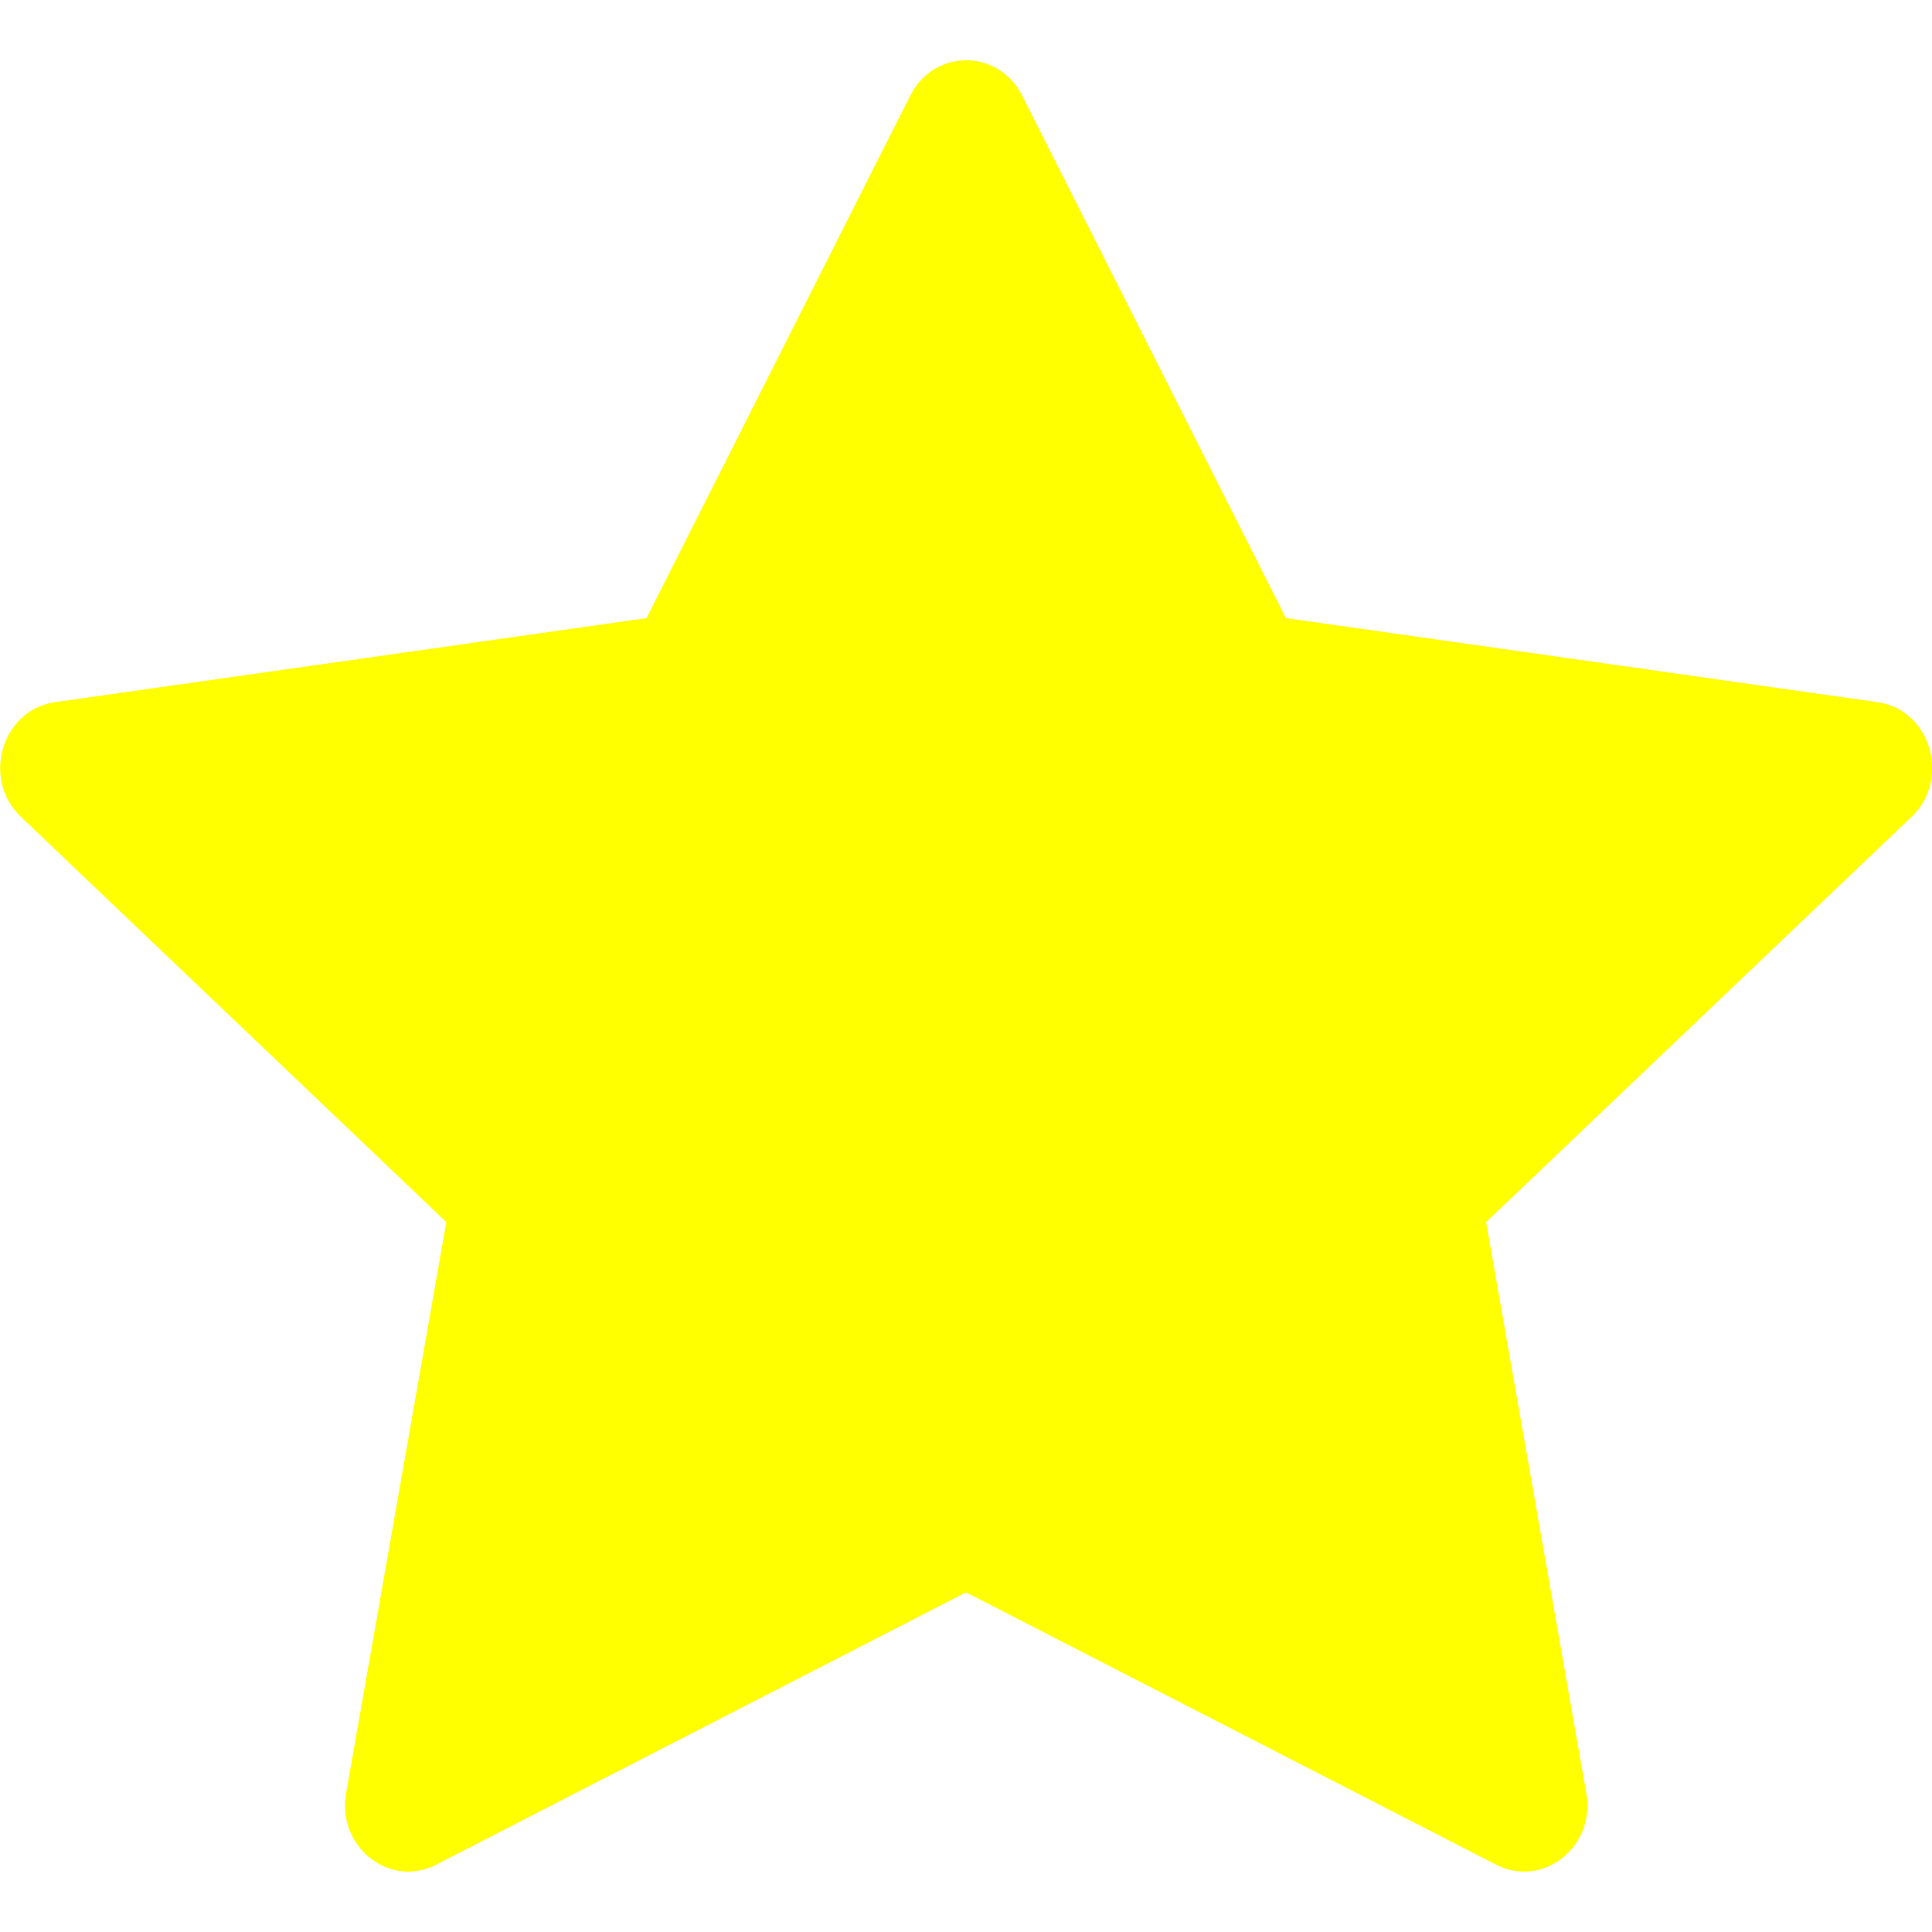
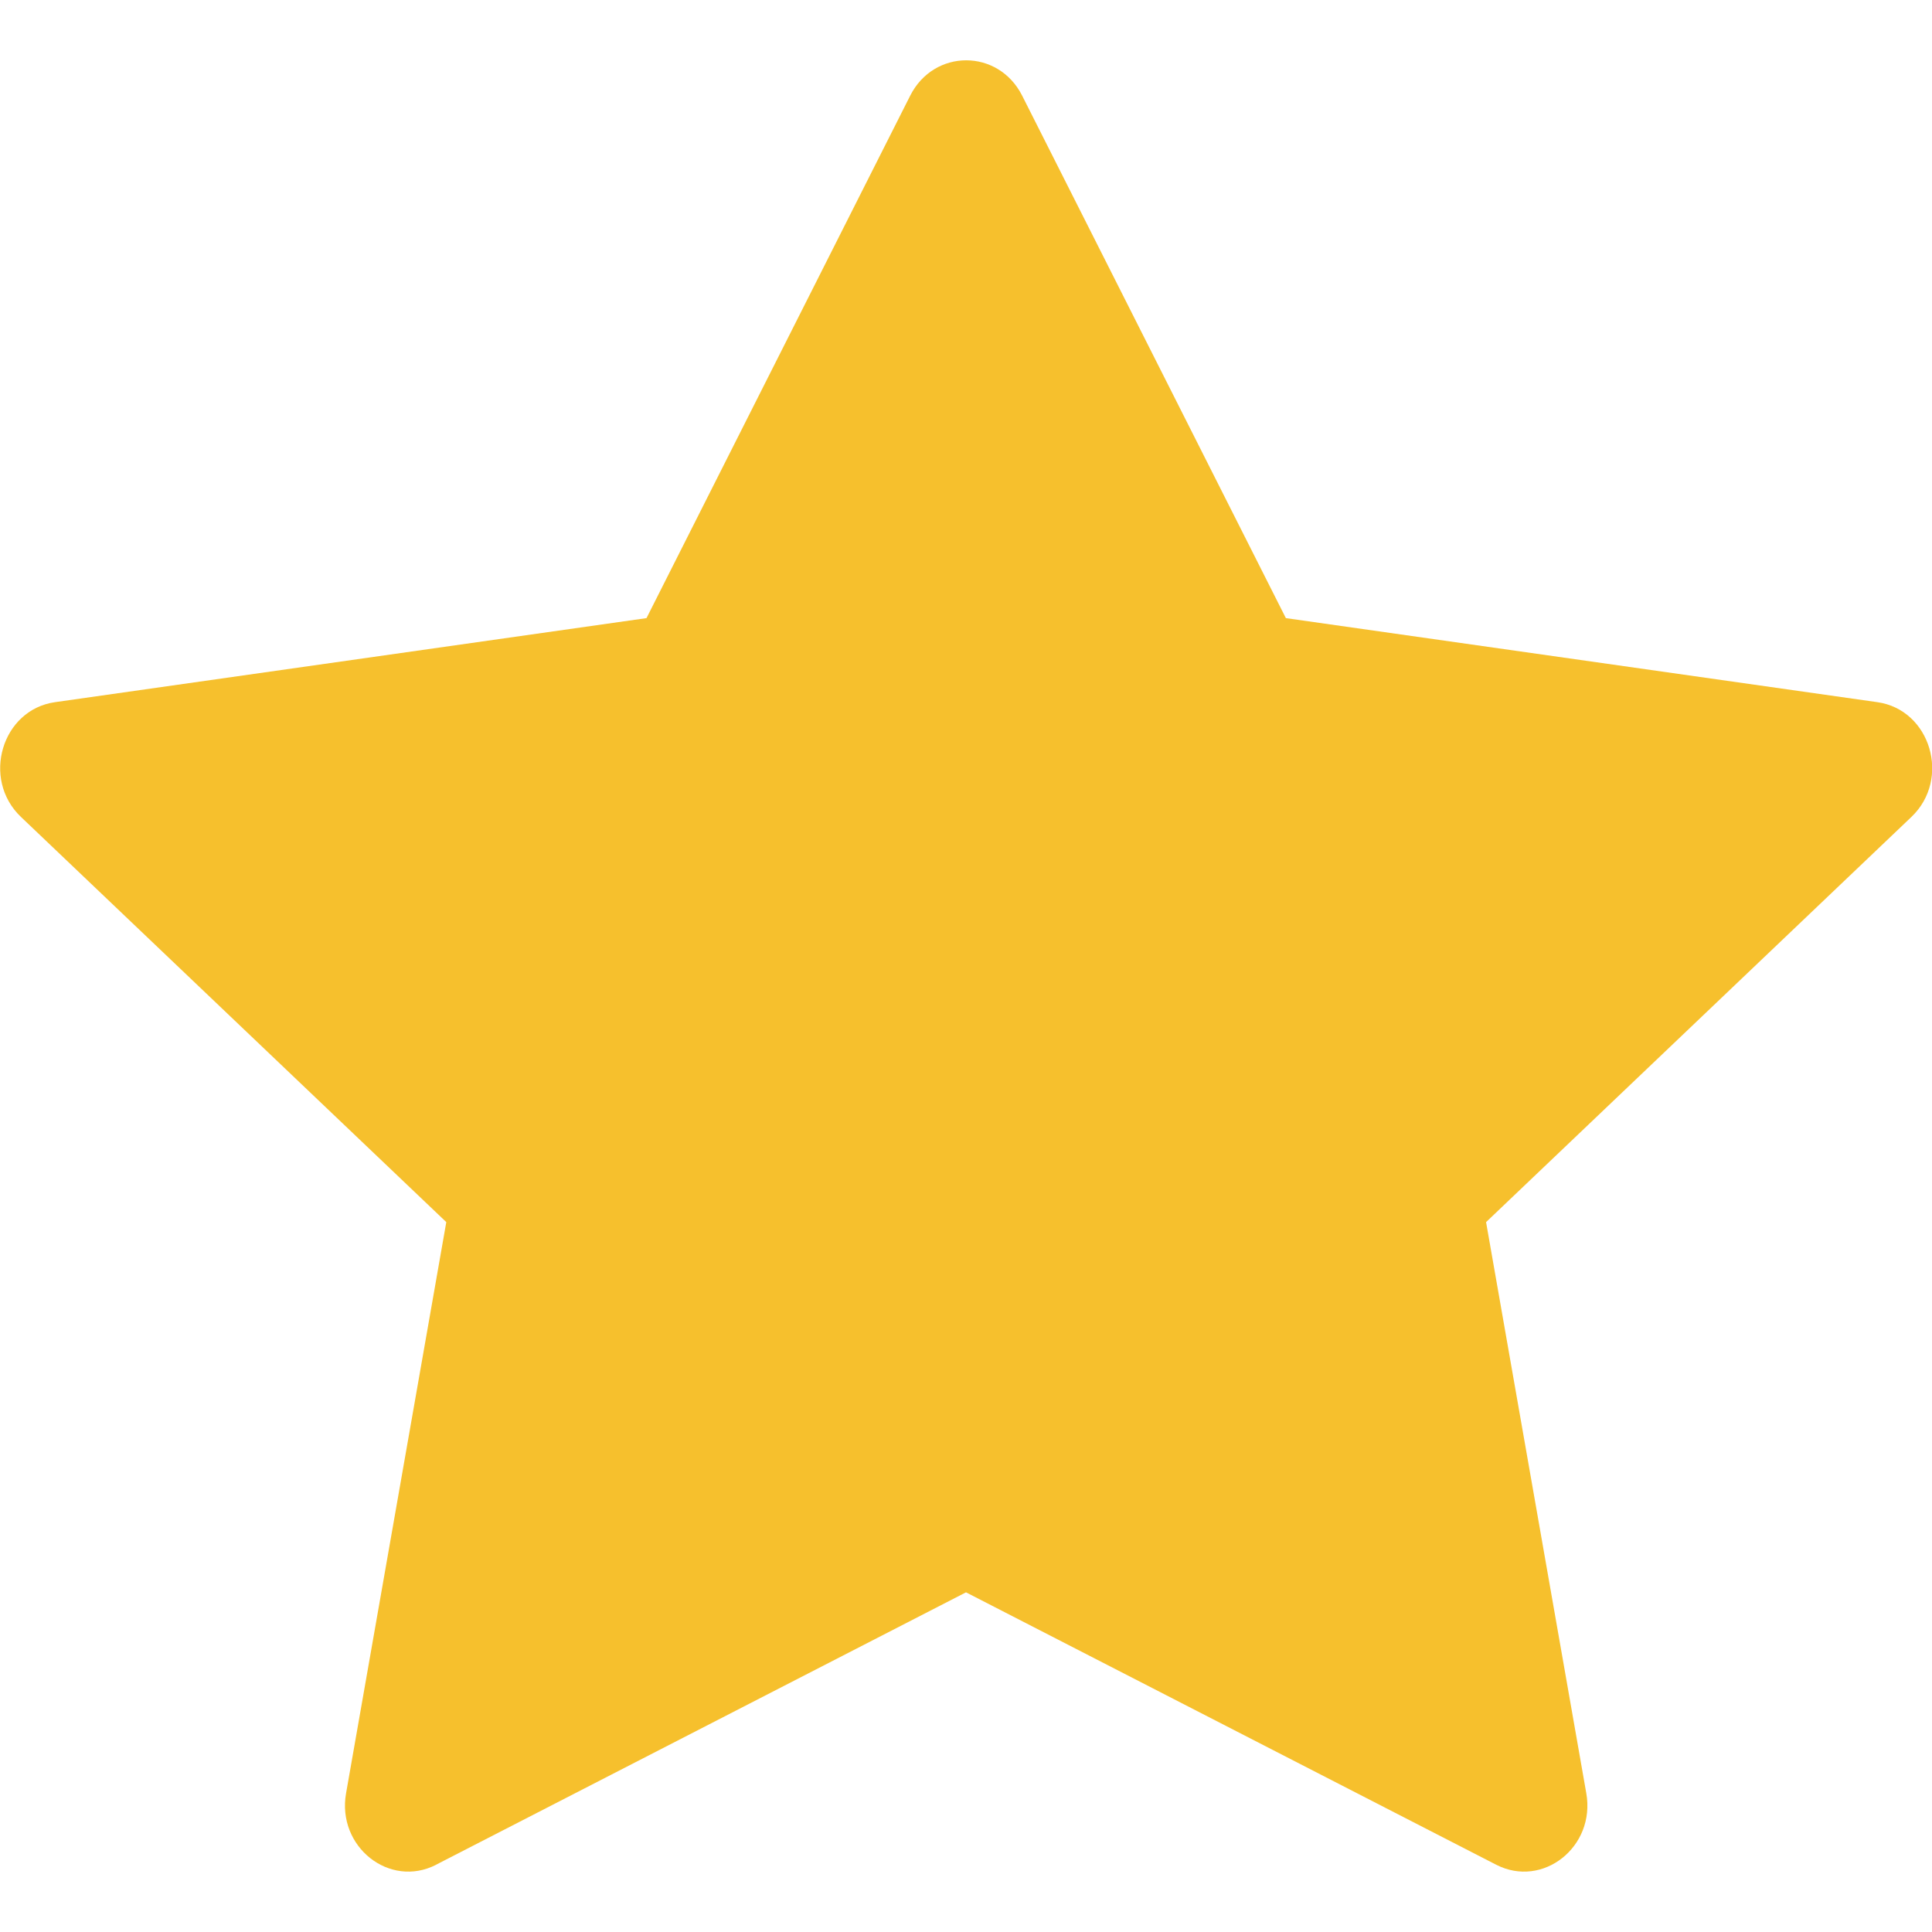
- <svg xmlns="http://www.w3.org/2000/svg" width="1.3em" height="1.3em" viewBox="0 0 16 16" class="bi bi-star-fill" fill="yellow">
+ <svg xmlns="http://www.w3.org/2000/svg" width="1.3em" height="1.3em" viewBox="0 0 16 16" class="bi bi-star-fill" fill="#f6c02d">
  <path d="M3.612 15.443c-.386.198-.824-.149-.746-.592l.83-4.73L.173 6.765c-.329-.314-.158-.888.283-.95l4.898-.696L7.538.792c.197-.39.73-.39.927 0l2.184 4.327 4.898.696c.441.062.612.636.283.95l-3.523 3.356.83 4.73c.078.443-.36.79-.746.592L8 13.187l-4.389 2.256z" />
</svg>
